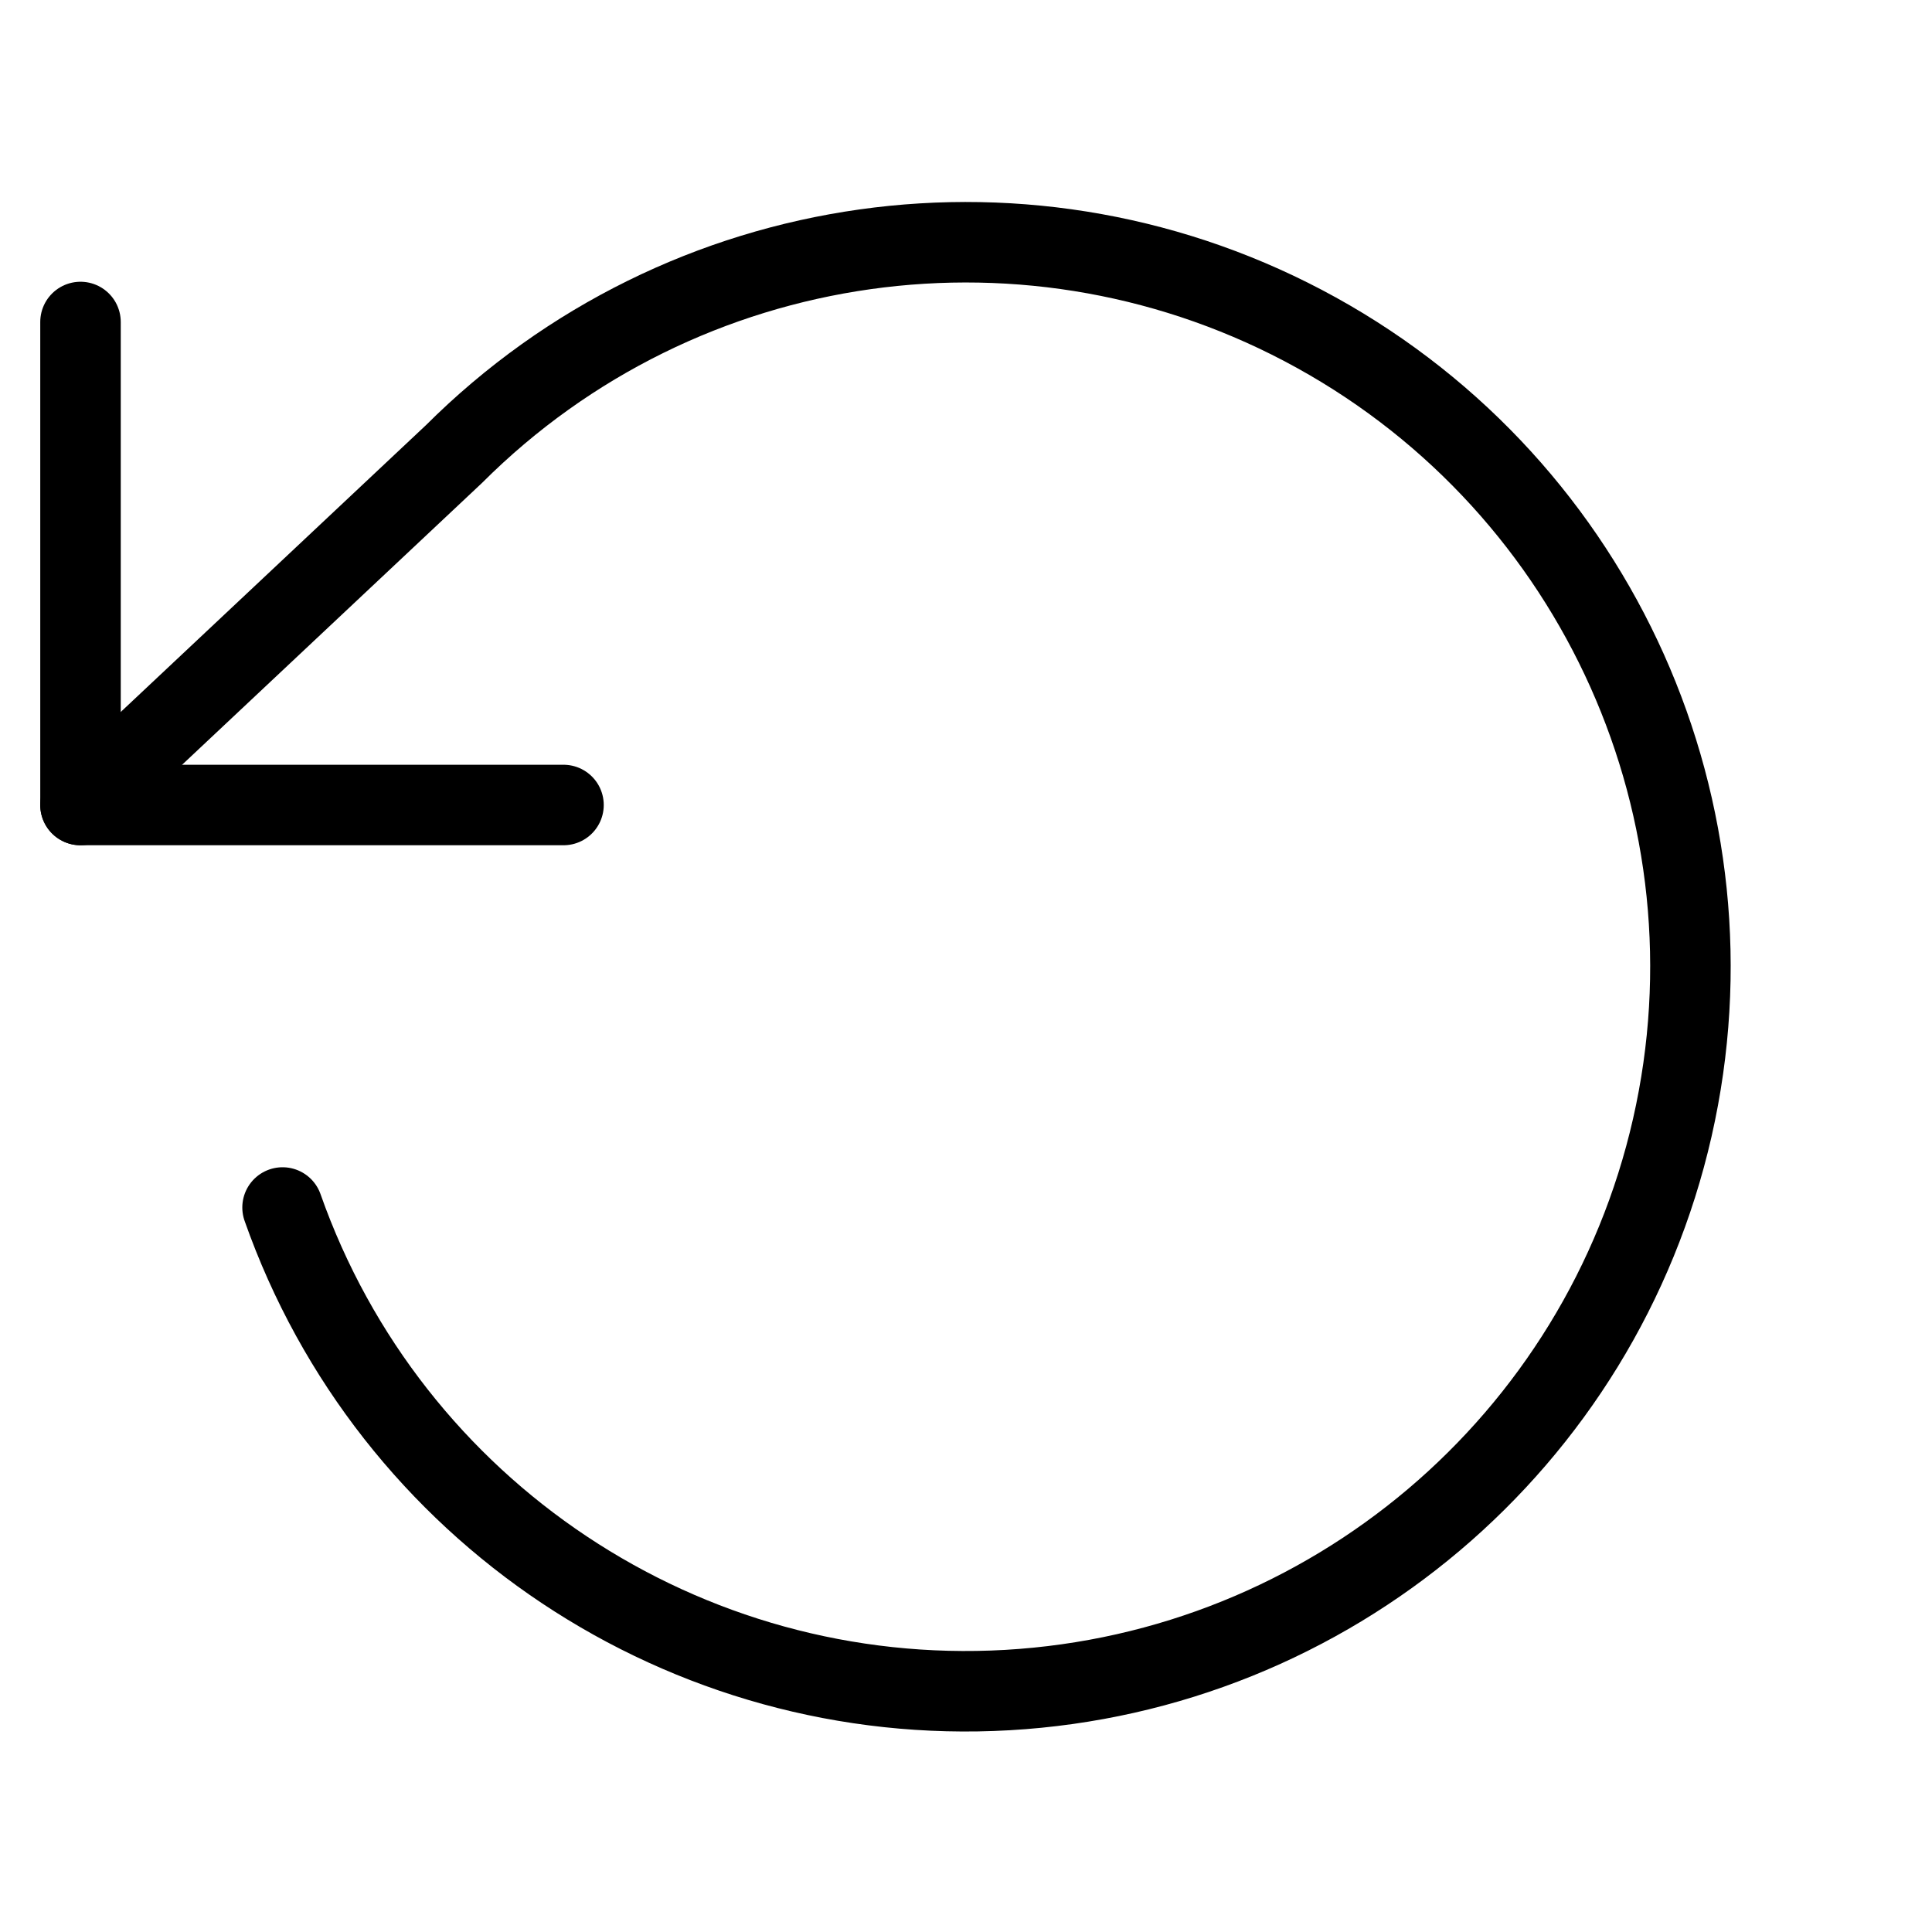
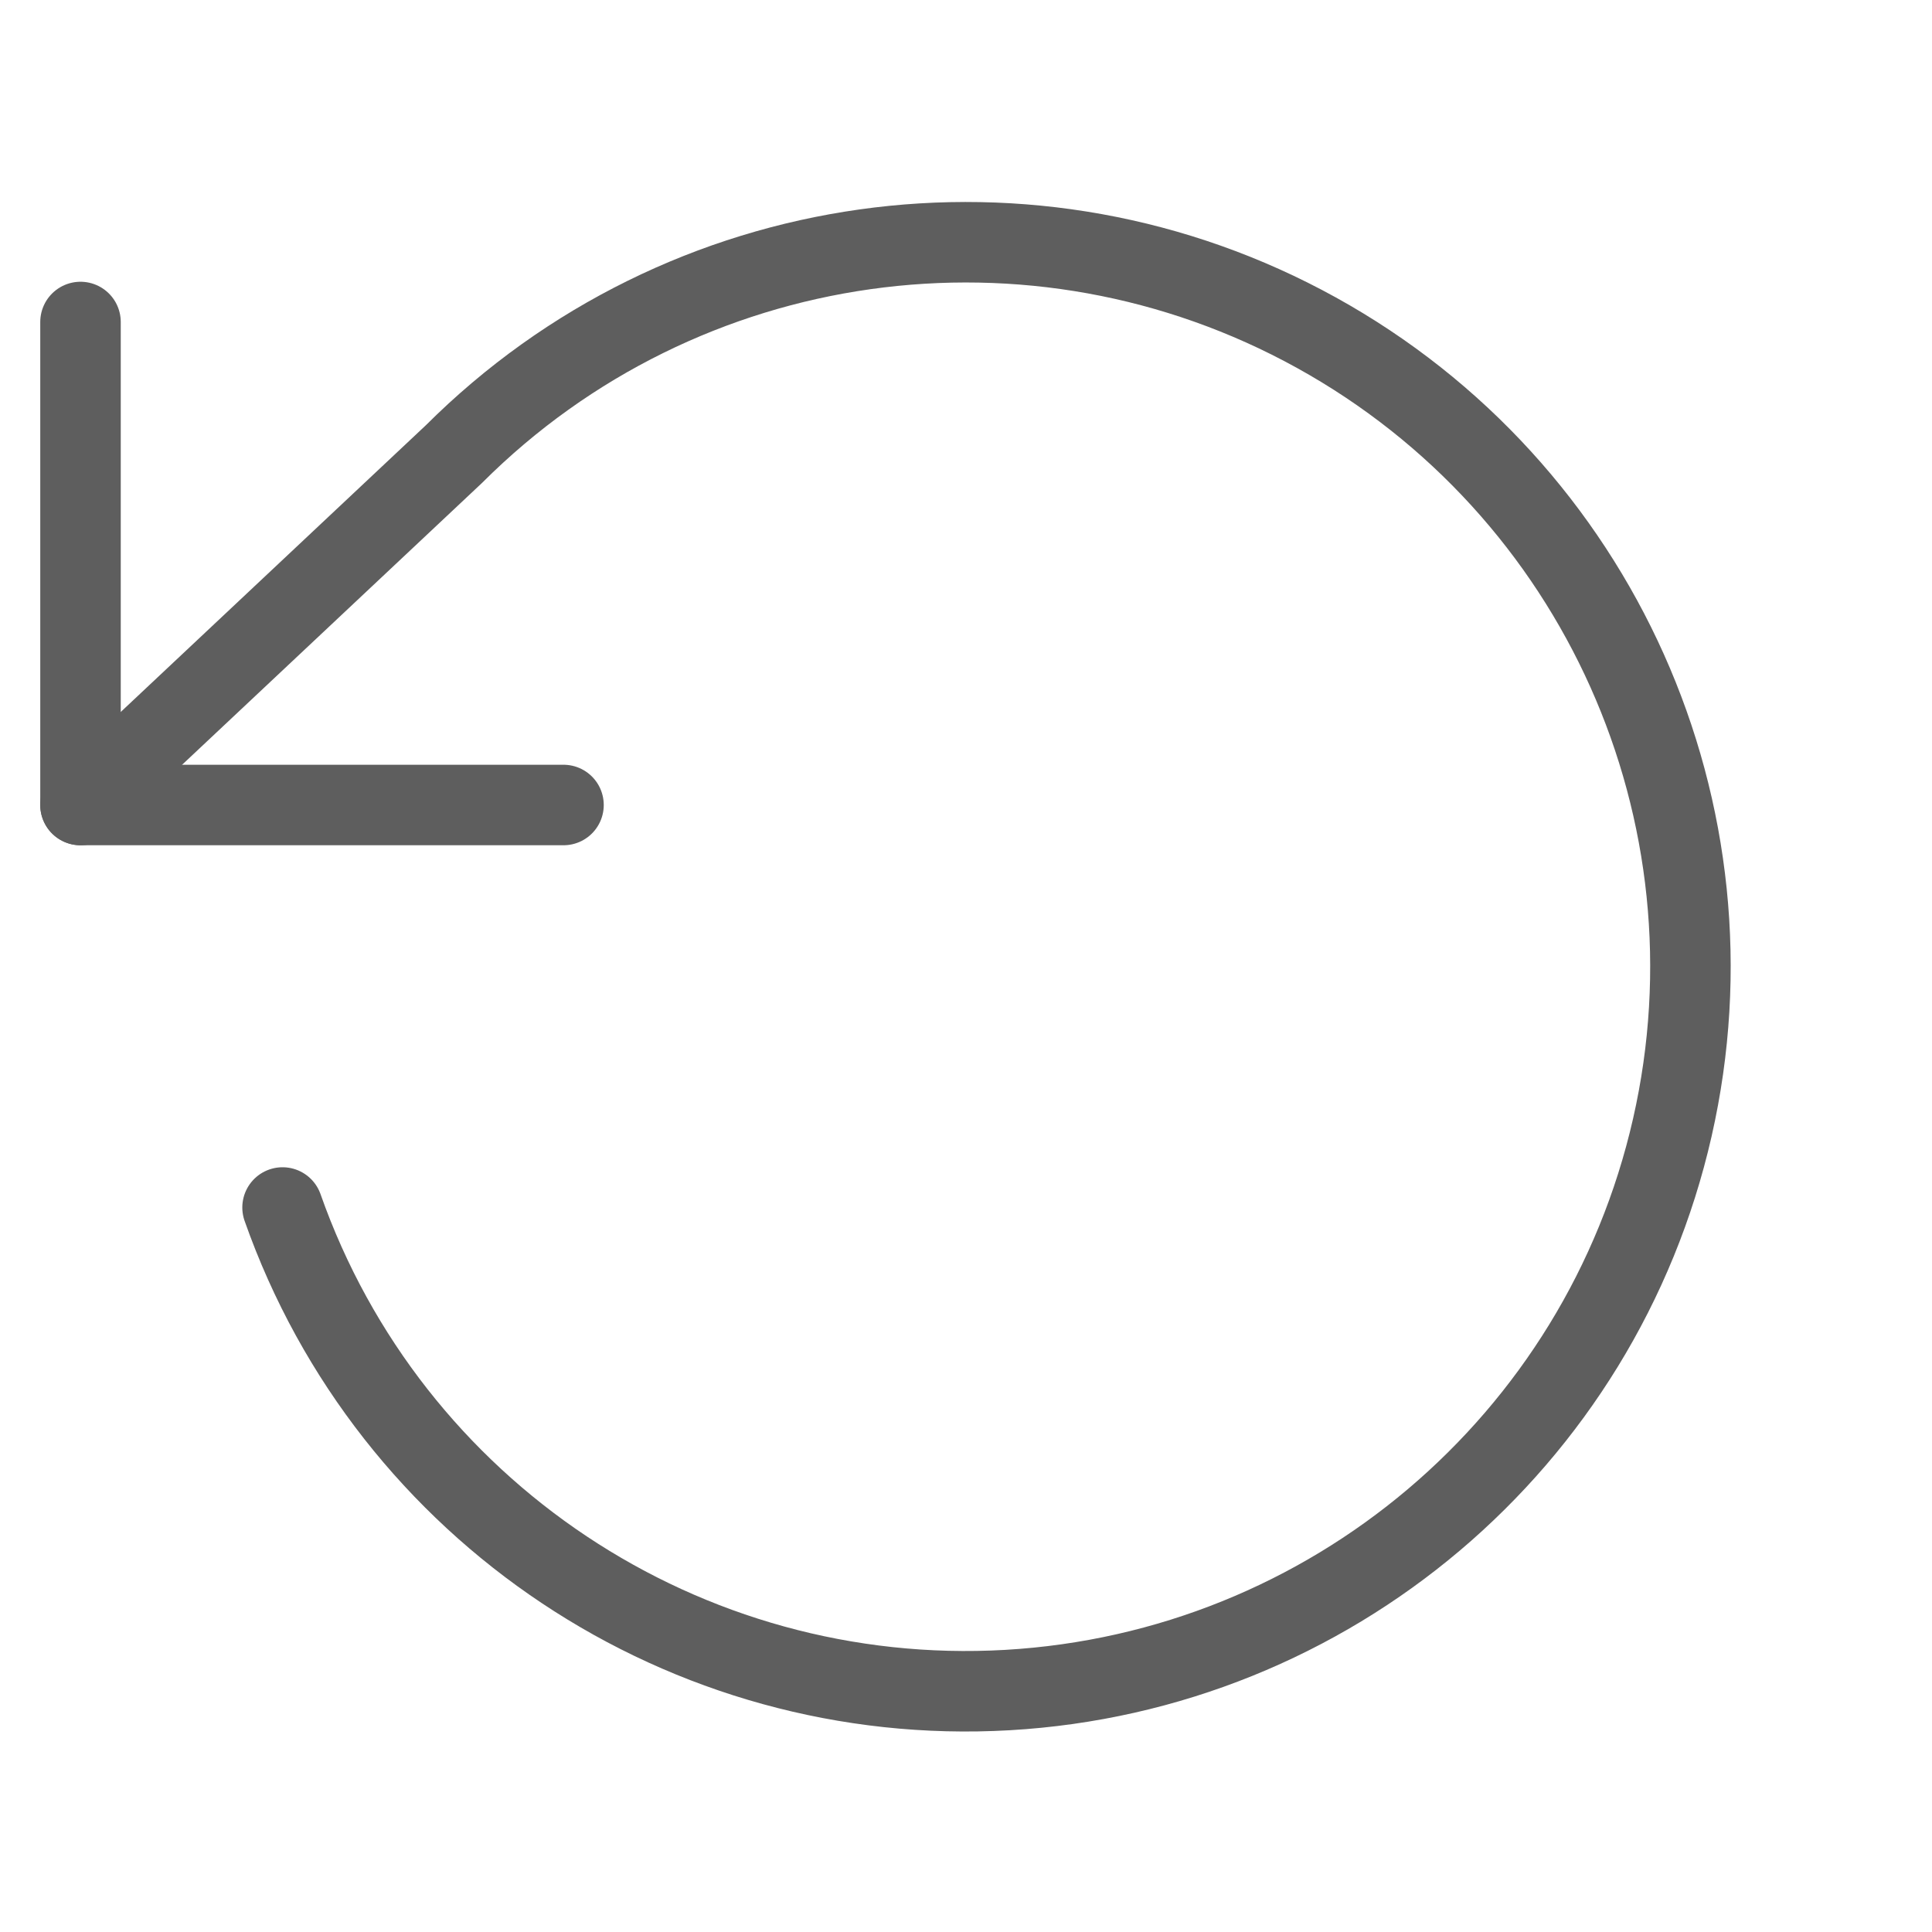
- <svg xmlns="http://www.w3.org/2000/svg" width="20" height="20" viewBox="0 0 24 24" fill="none" stroke="black" stroke-width="1" stroke-linecap="round" stroke-linejoin="round" class="feather feather-rotate-ccw">
+ <svg xmlns="http://www.w3.org/2000/svg" width="20" height="20" viewBox="0 0 24 24" fill="none" stroke="rgb(94, 94, 94)" stroke-width="1" stroke-linecap="round" stroke-linejoin="round" class="align align-rotate-ccw">
  <polyline points="1 4 1 10 7 10" />
  <path d="M3.51 15a9 9 0 1 0 2.13-9.36L1 10" />
</svg>
